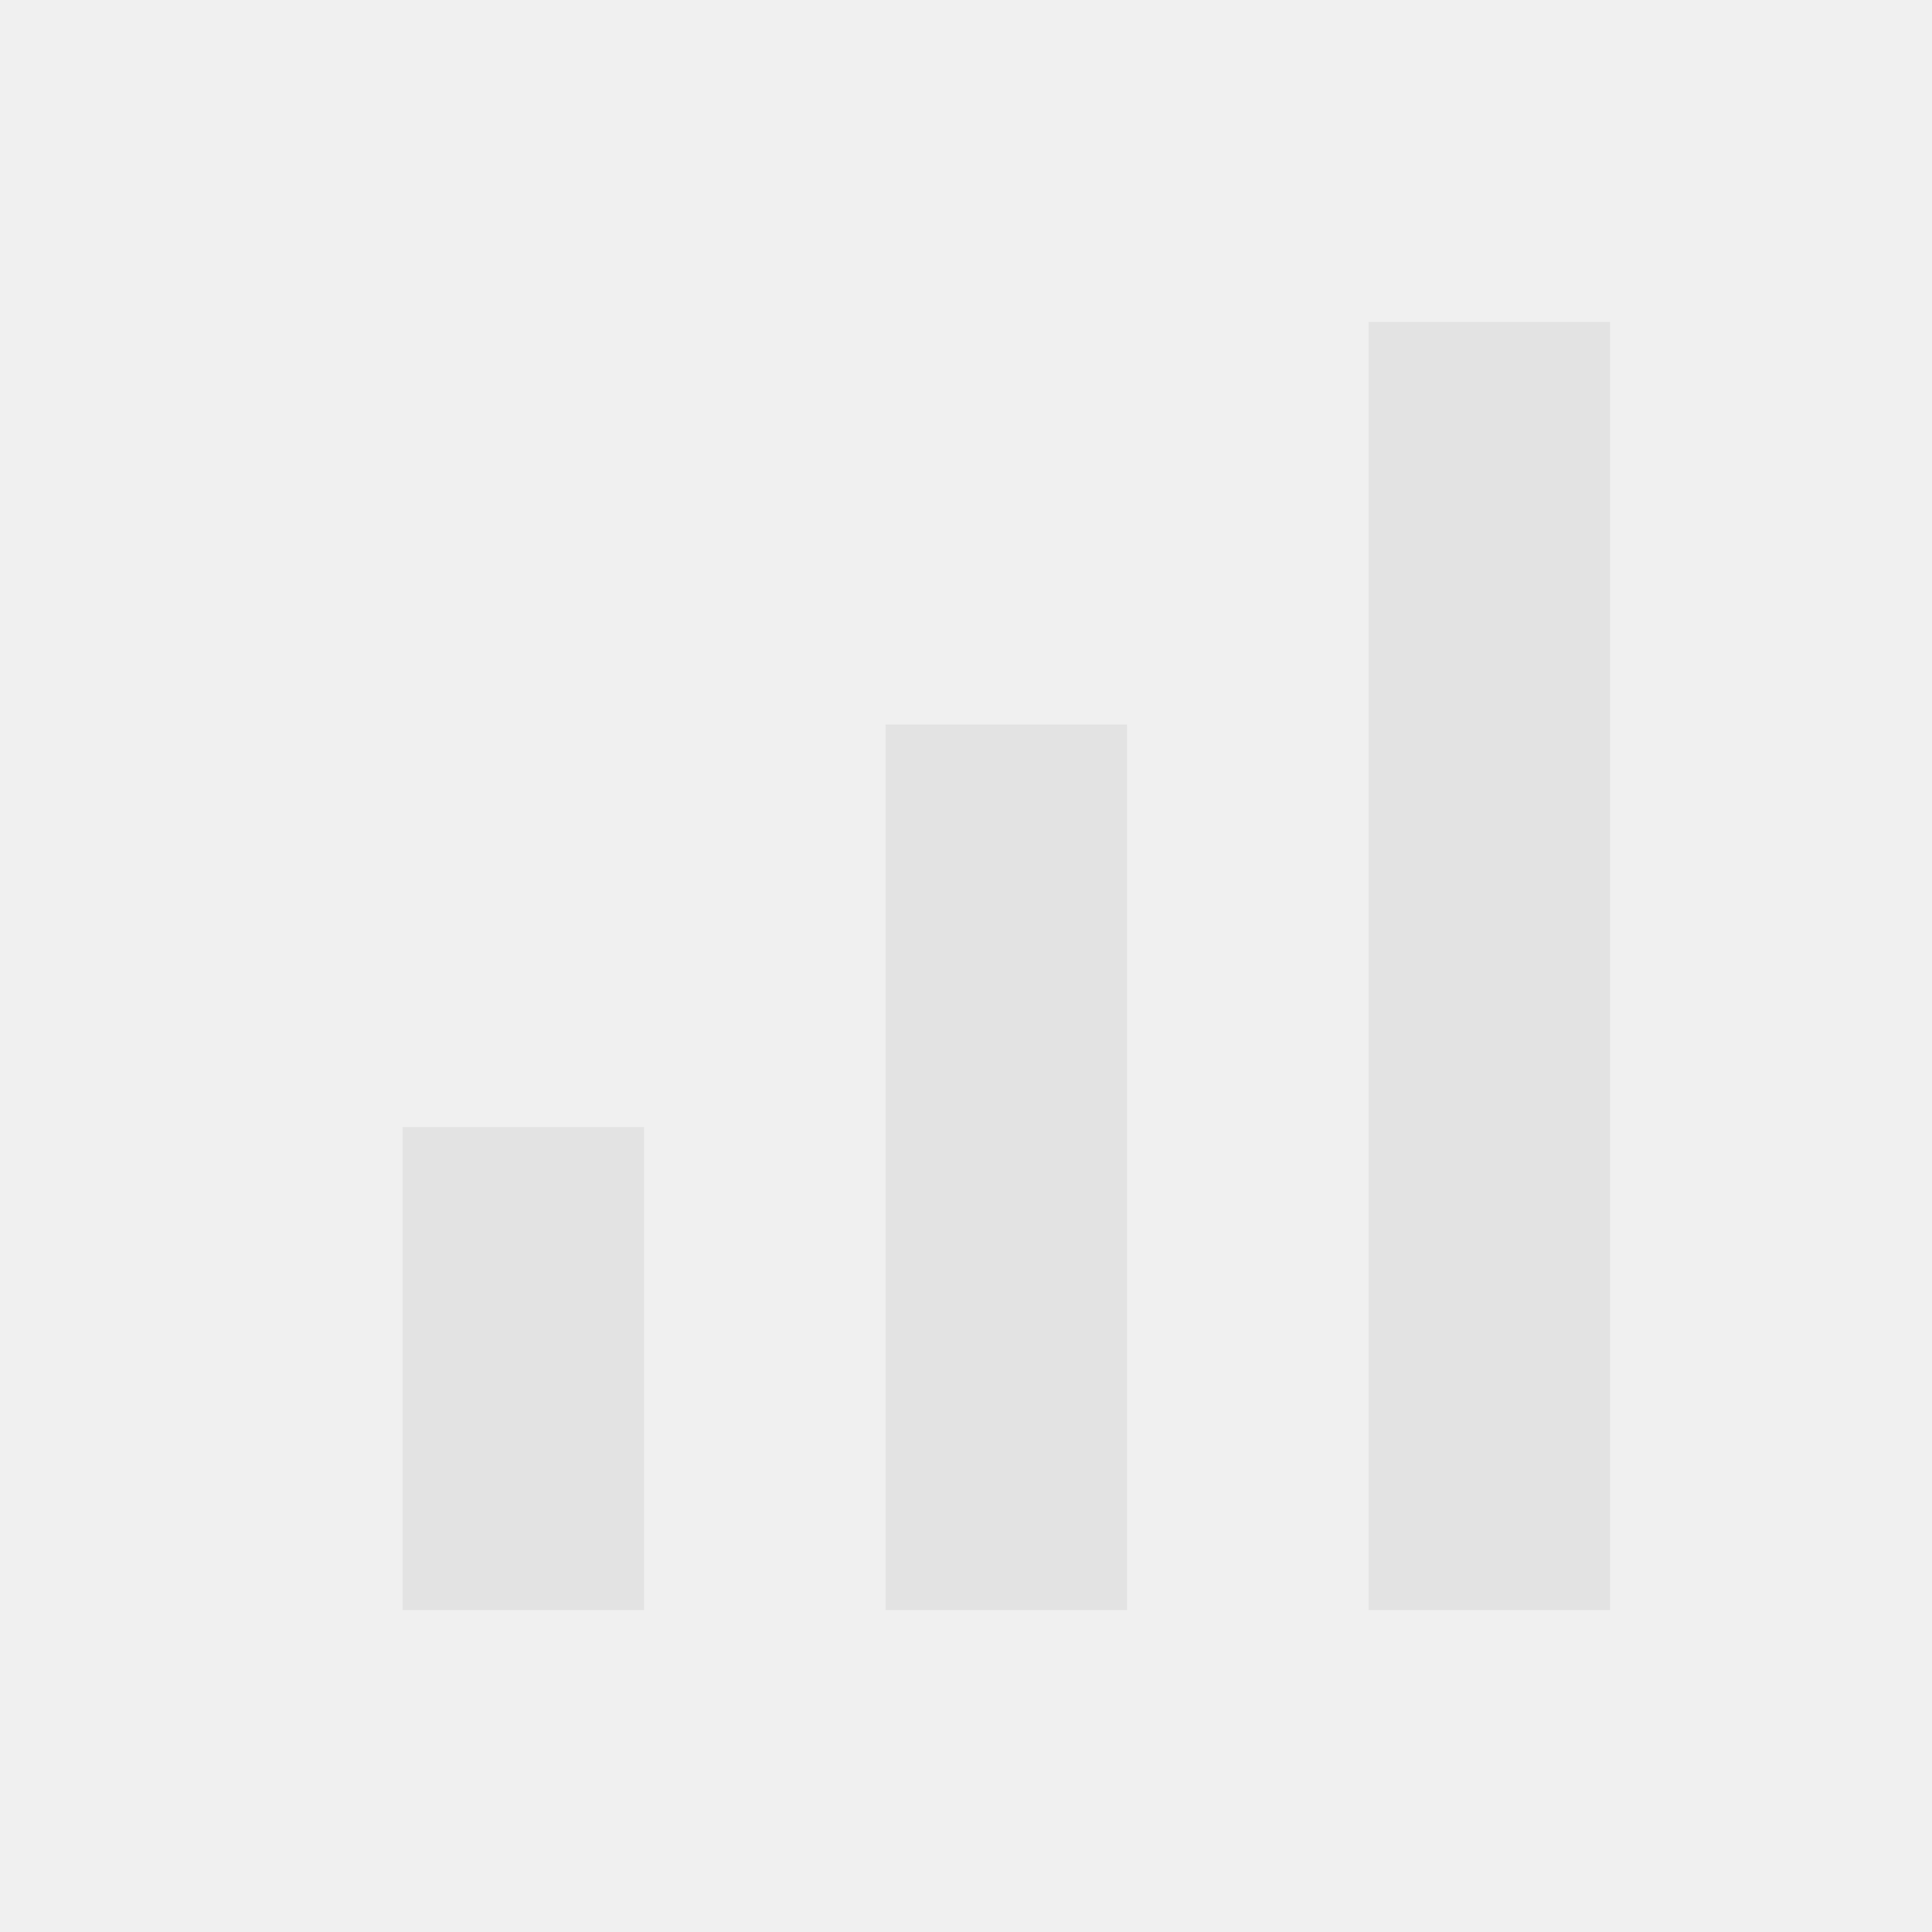
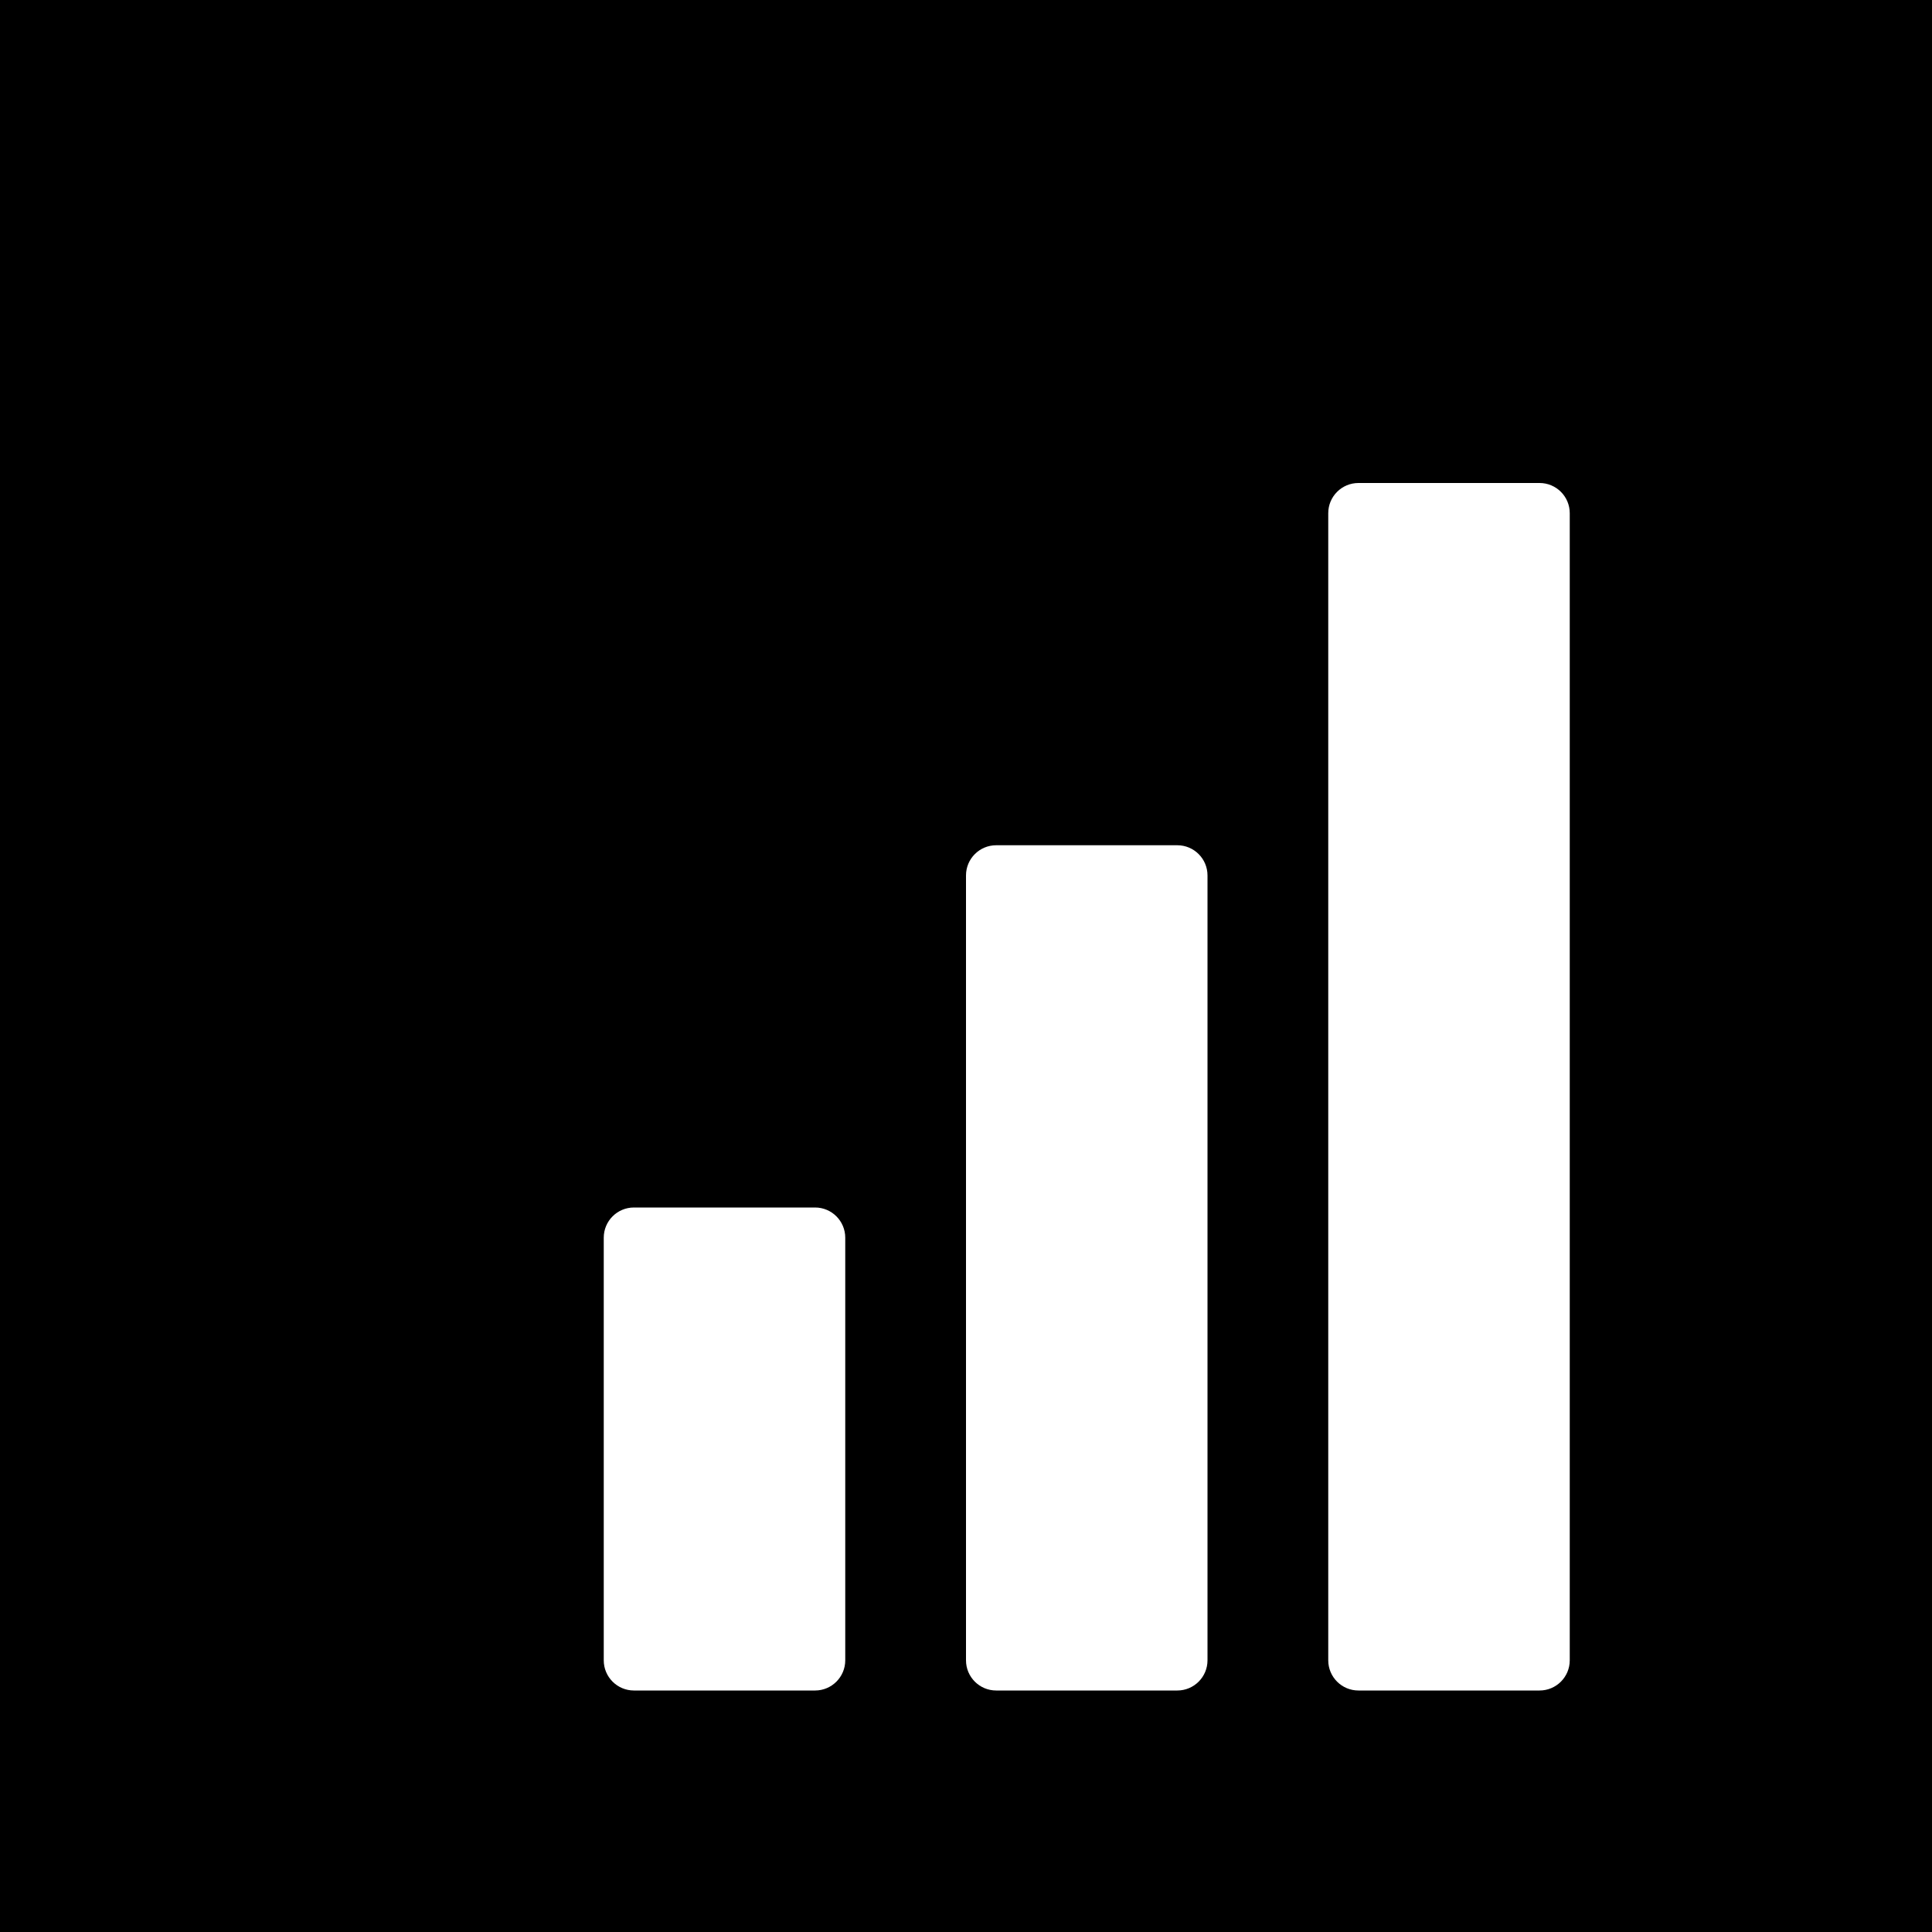
- <svg xmlns="http://www.w3.org/2000/svg" height="24px" viewBox="0 -960 960 960" width="24px" fill="#e3e3e3">
-   <path d="M200-160v-240h120v240H200Zm240 0v-440h120v440H440Zm240 0v-640h120v640H680Z" />
+ <svg xmlns="http://www.w3.org/2000/svg" viewBox="0 0 512 512" width="512" height="512">
+   <rect width="512" height="512" fill="#000000" rx="0" />
+   <rect x="160" y="320" width="64" height="128" fill="#FFFFFF" rx="8" />
+   <rect x="256" y="224" width="64" height="224" fill="#FFFFFF" rx="8" />
+   <rect x="352" y="128" width="64" height="320" fill="#FFFFFF" rx="8" />
</svg>
